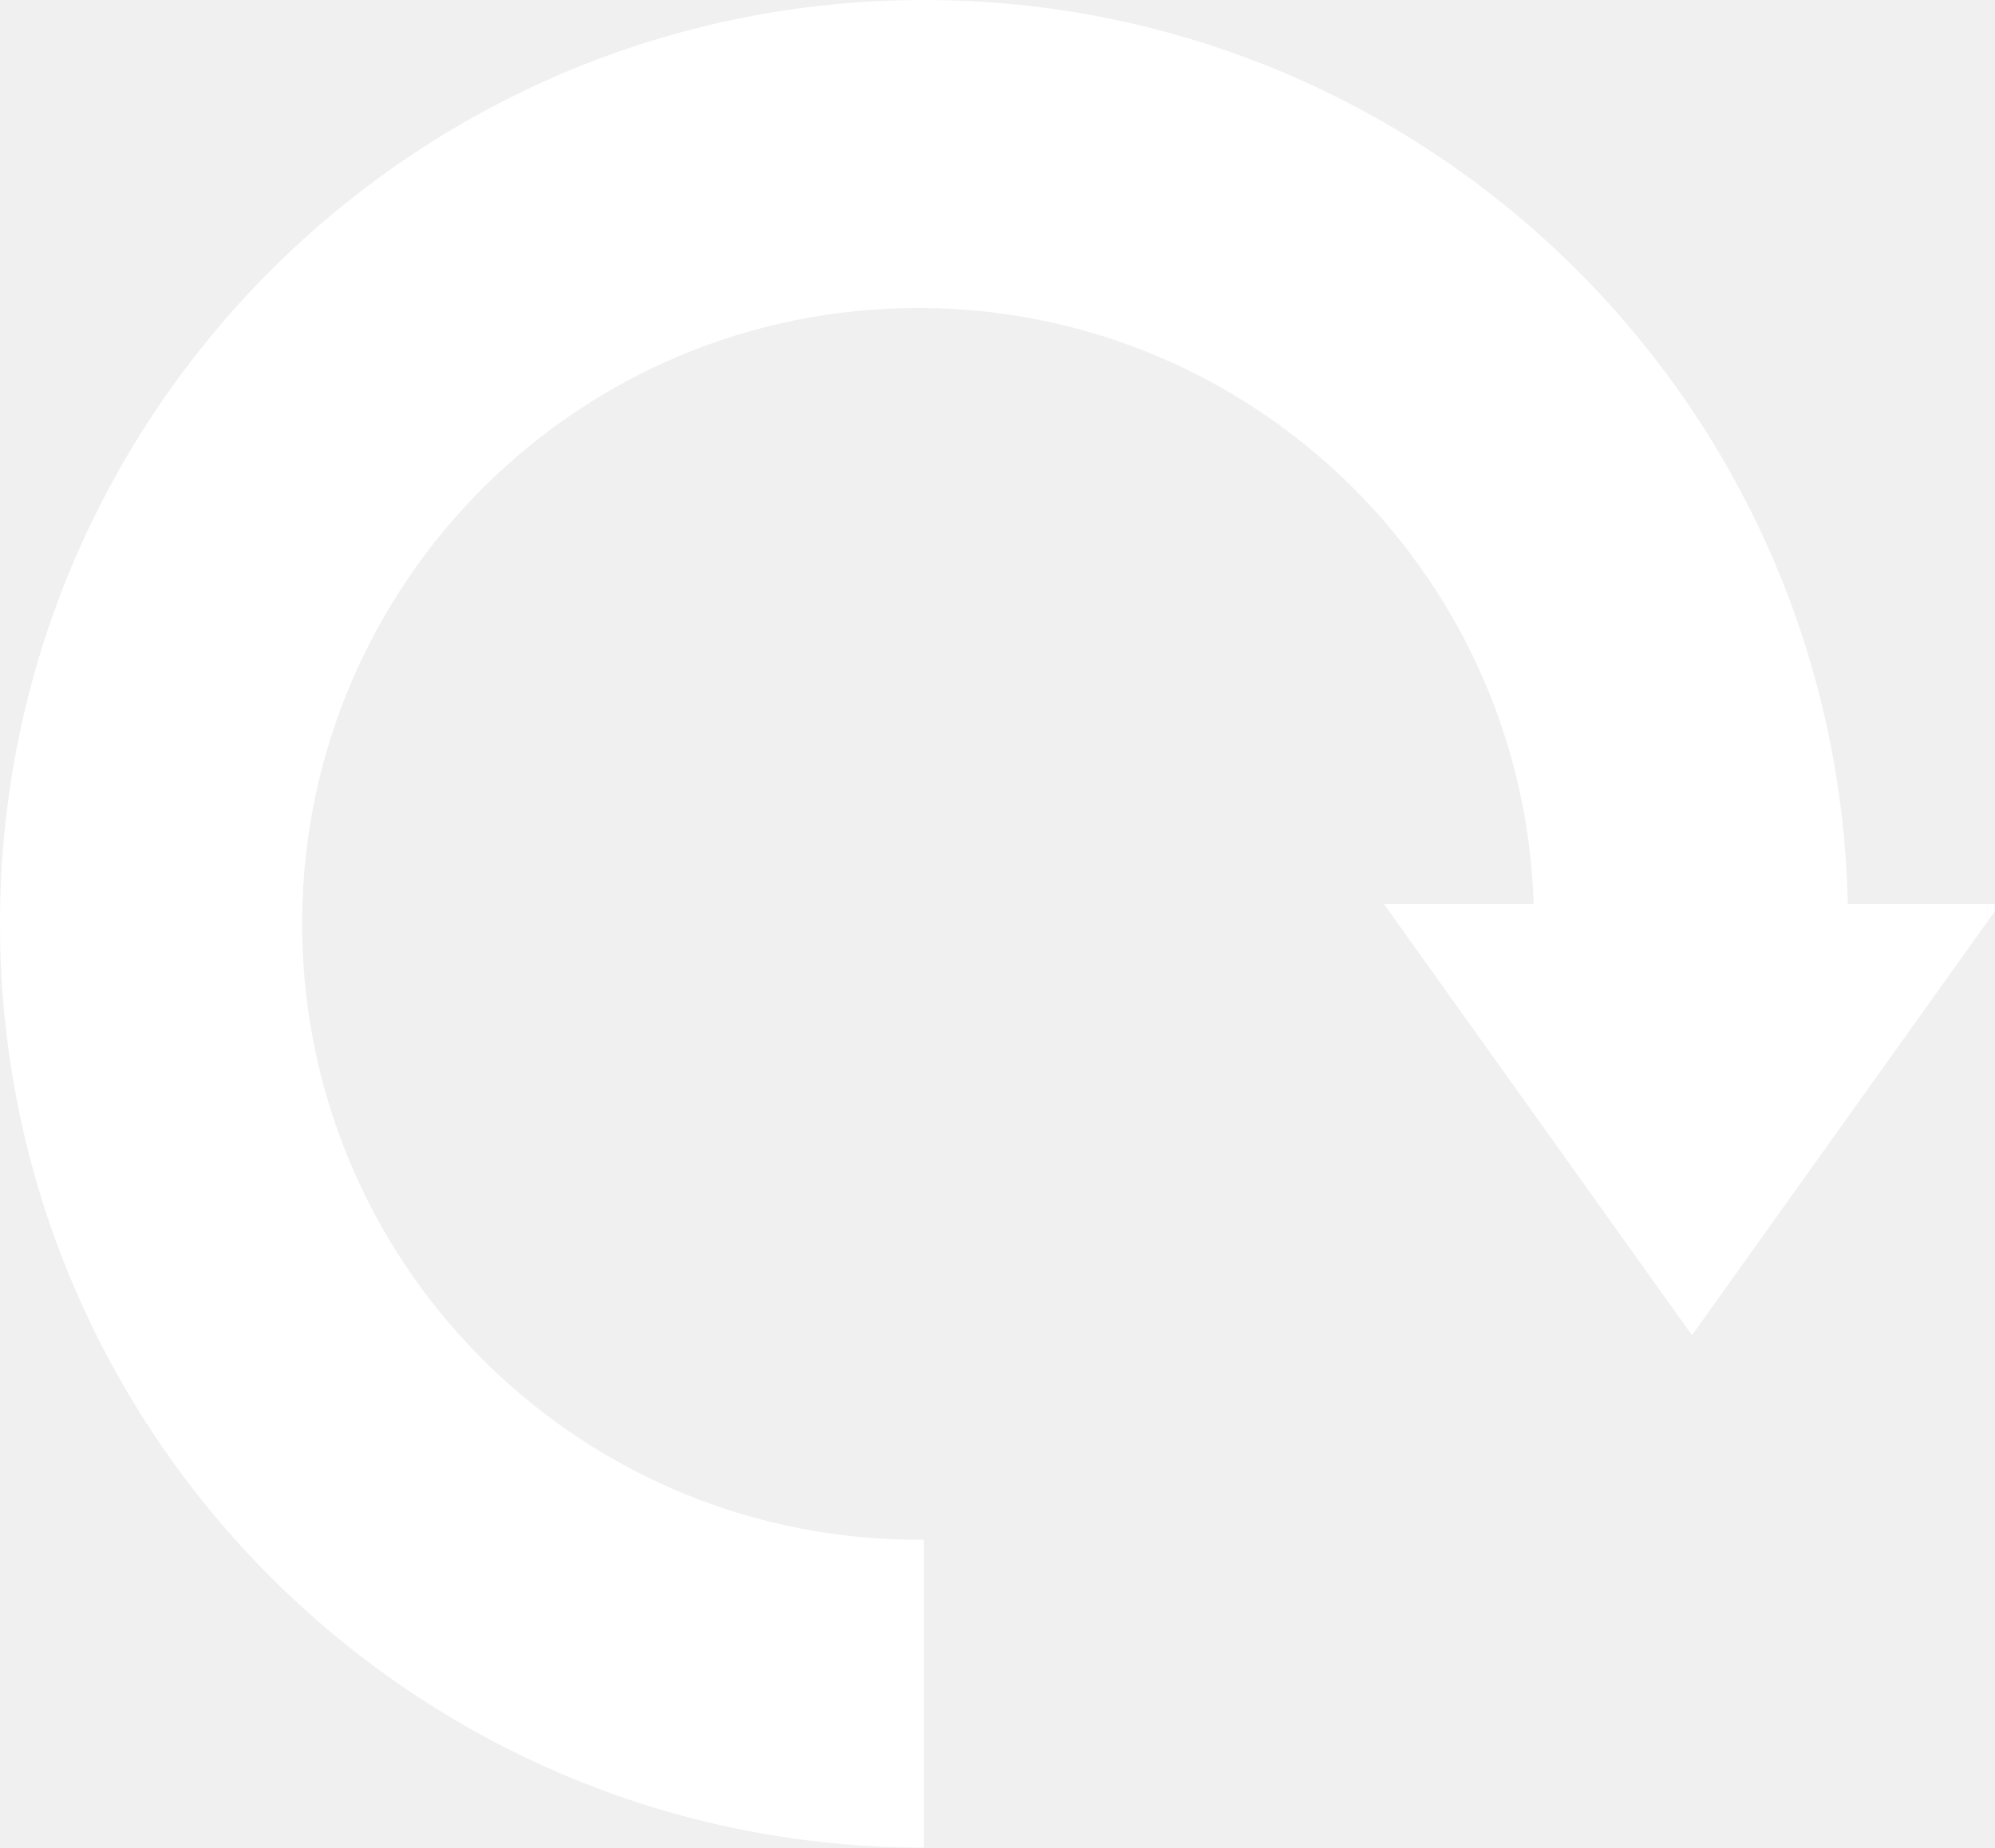
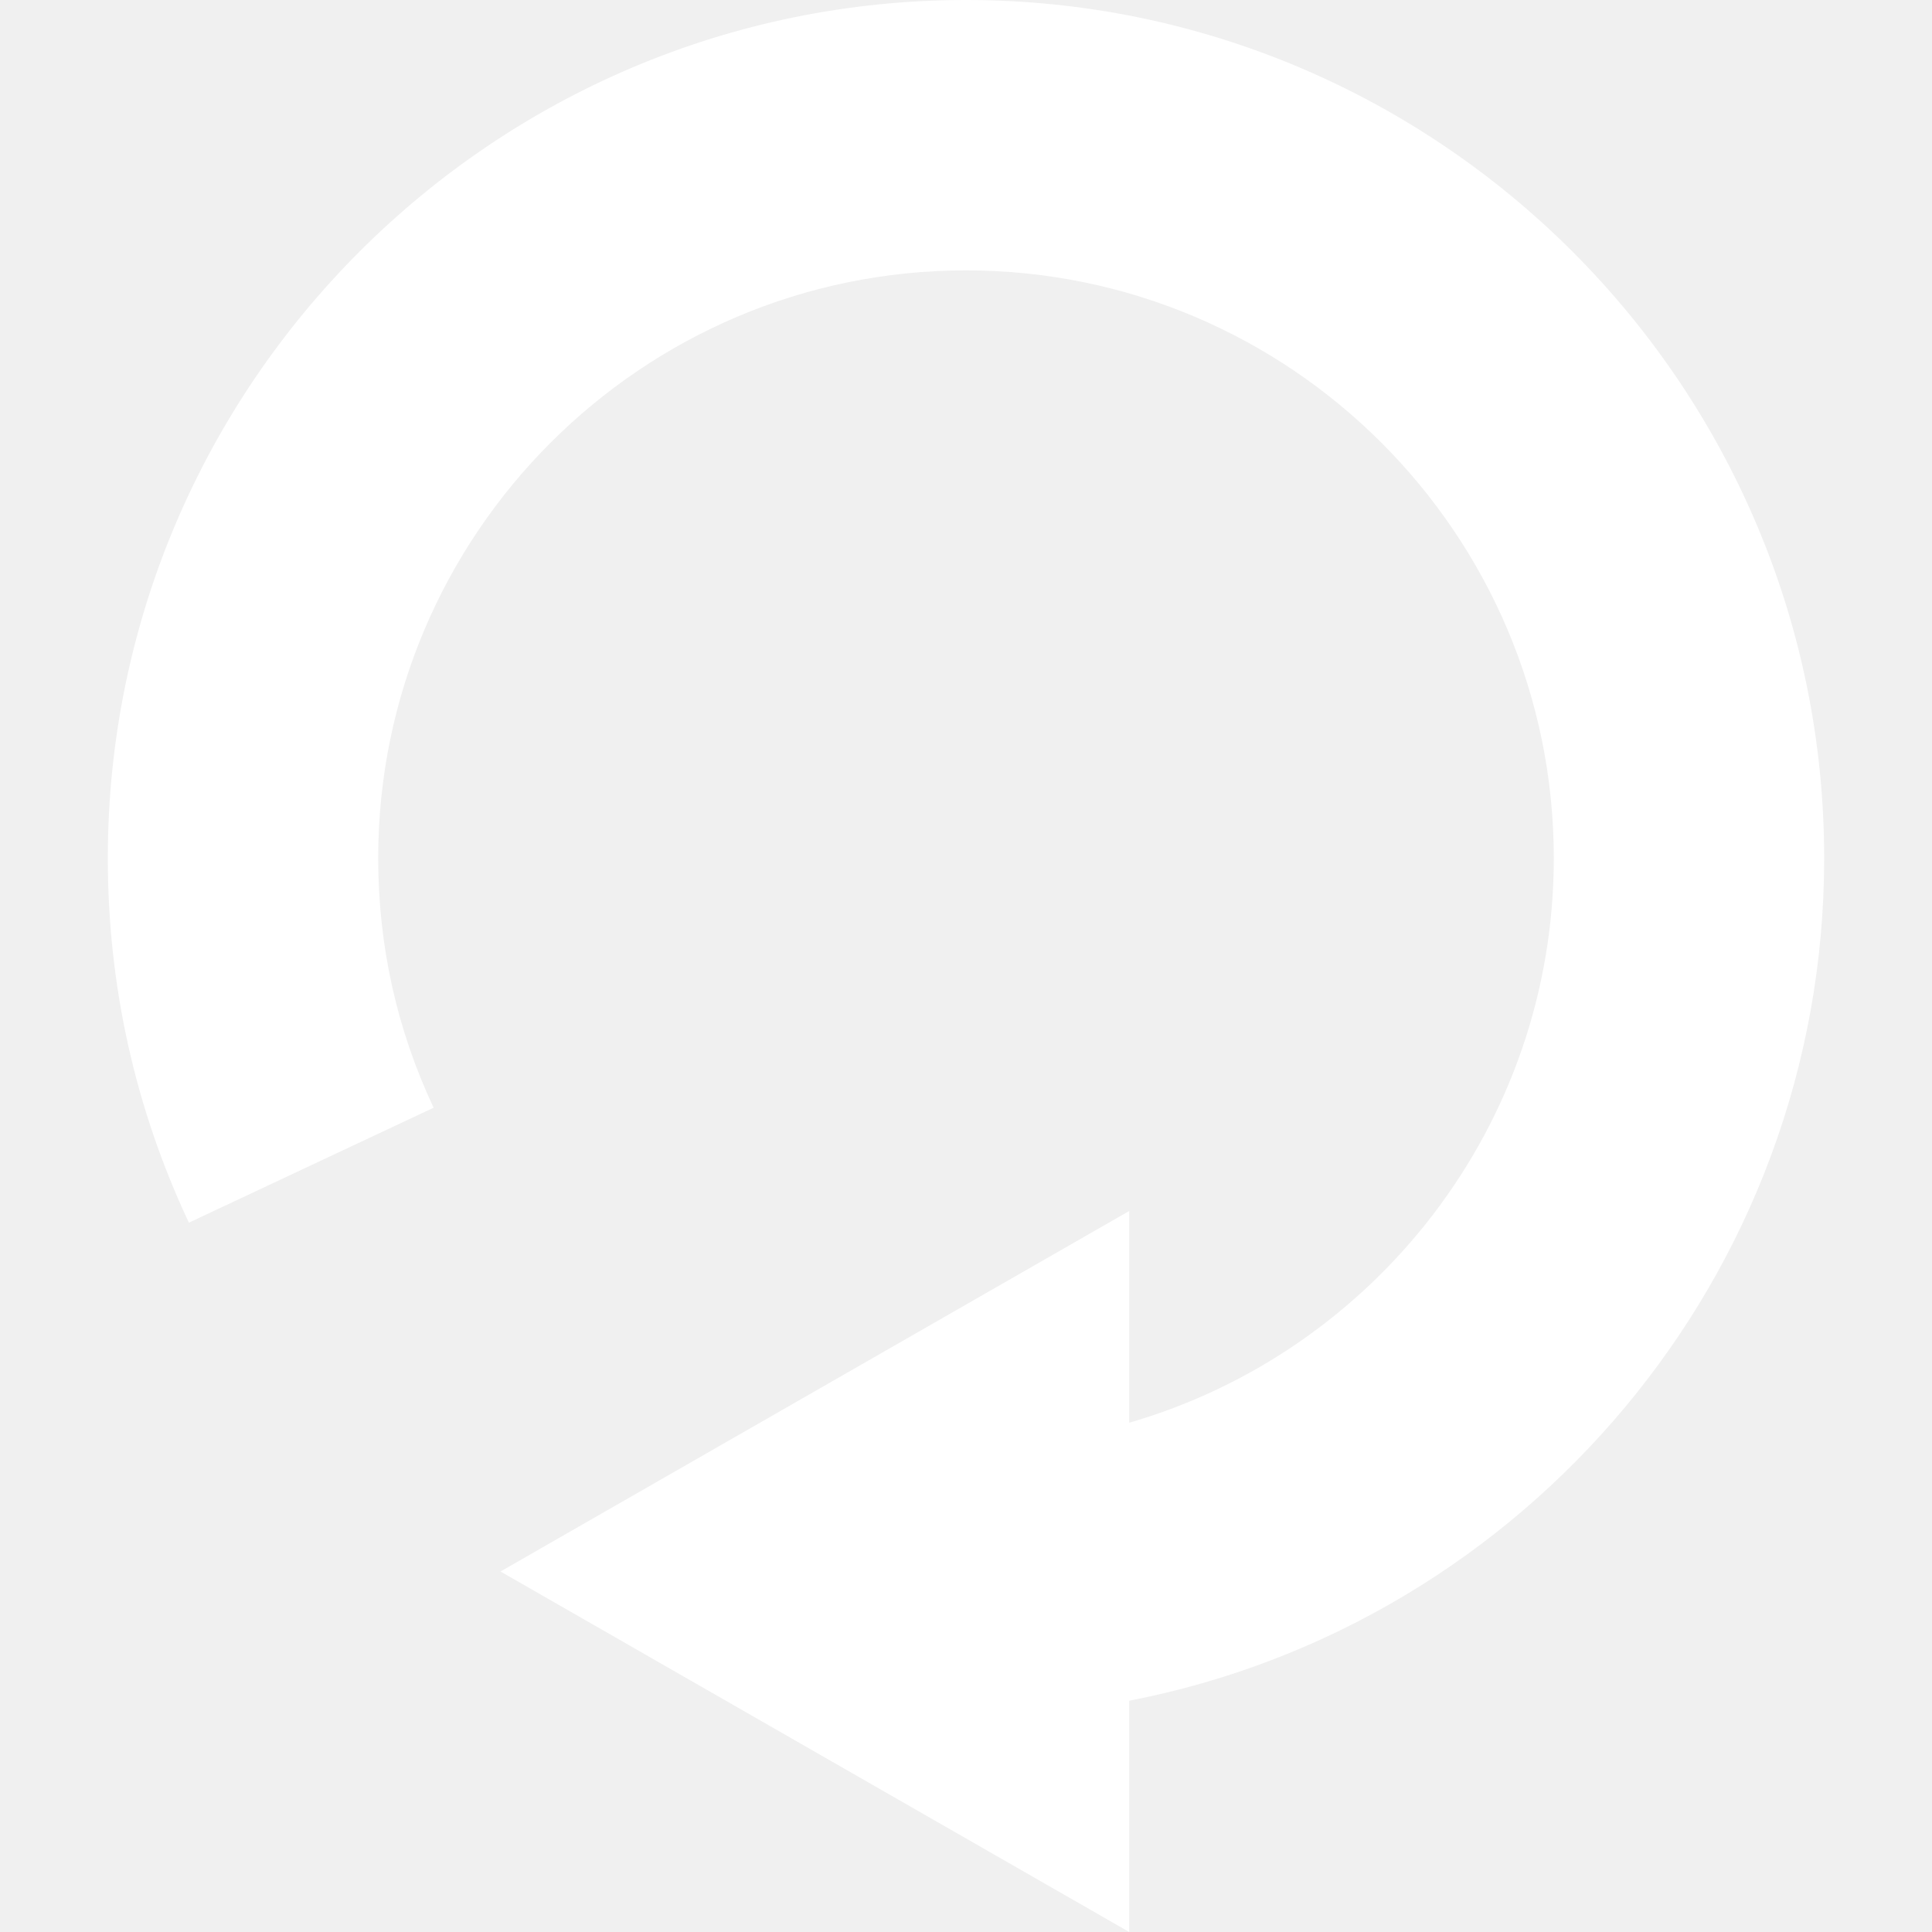
- <svg xmlns="http://www.w3.org/2000/svg" viewBox="0 0 32.39 30">
-   <defs>
-     <style>.cls-1{fill:#fff;}</style>
-   </defs>
-   <g id="Layer_2" data-name="Layer 2">
-     <g id="Layer_2-2" data-name="Layer 2">
-       <path class="cls-1" d="M15,0A15,15,0,1,0,15,30V25a10,10,0,1,1,9.9-10.32H22.47l5,7,5-7H30A15,15,0,0,0,15,0Z" />
-     </g>
-   </g>
+ <svg xmlns="http://www.w3.org/2000/svg" version="1.1" x="0px" y="0px" viewBox="0 0 214.367 214.367" style="enable-background:new 0 0 214.367 214.367;" xml:space="preserve">
+   <path d="M202.403,95.22c0,46.312-33.237,85.002-77.109,93.484v25.663l-69.76-40l69.76-40v23.494  c27.176-7.87,47.109-32.964,47.109-62.642c0-35.962-29.258-65.22-65.22-65.22s-65.22,29.258-65.22,65.22  c0,9.686,2.068,19.001,6.148,27.688l-27.154,12.754c-5.968-12.707-8.994-26.313-8.994-40.441C11.964,42.716,54.68,0,107.184,0  S202.403,42.716,202.403,95.22z" fill="#ffffff" />
</svg>
